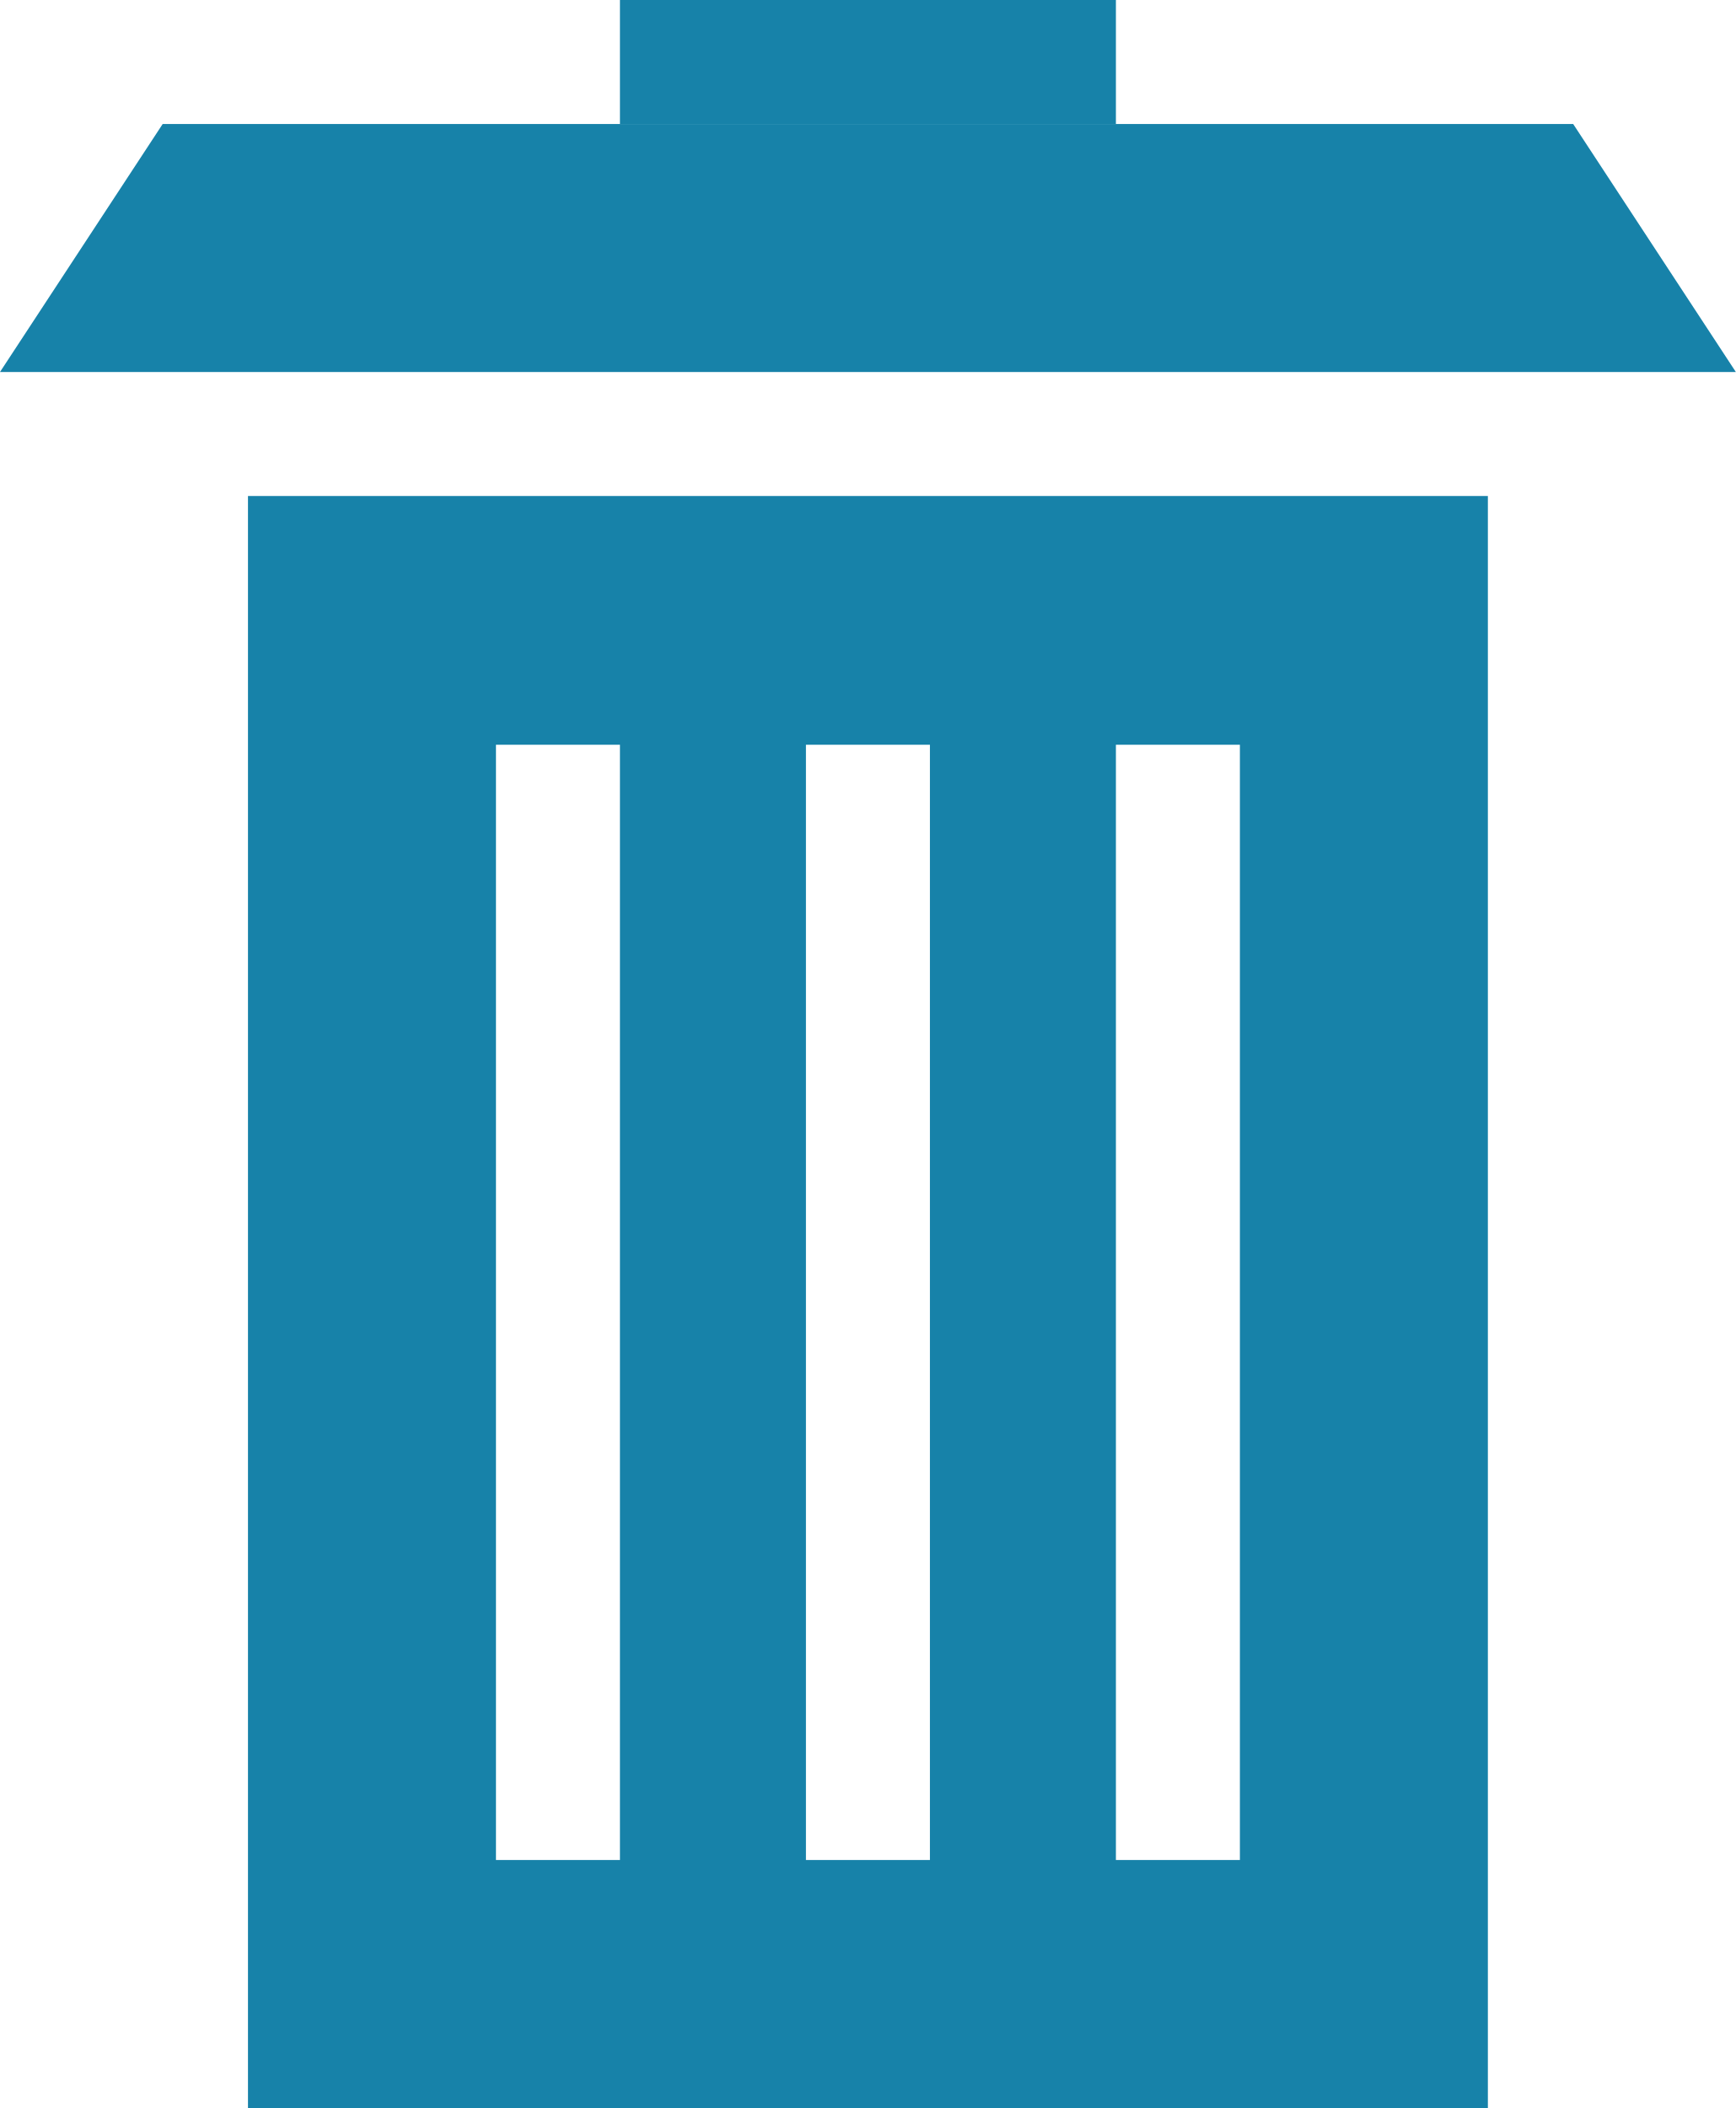
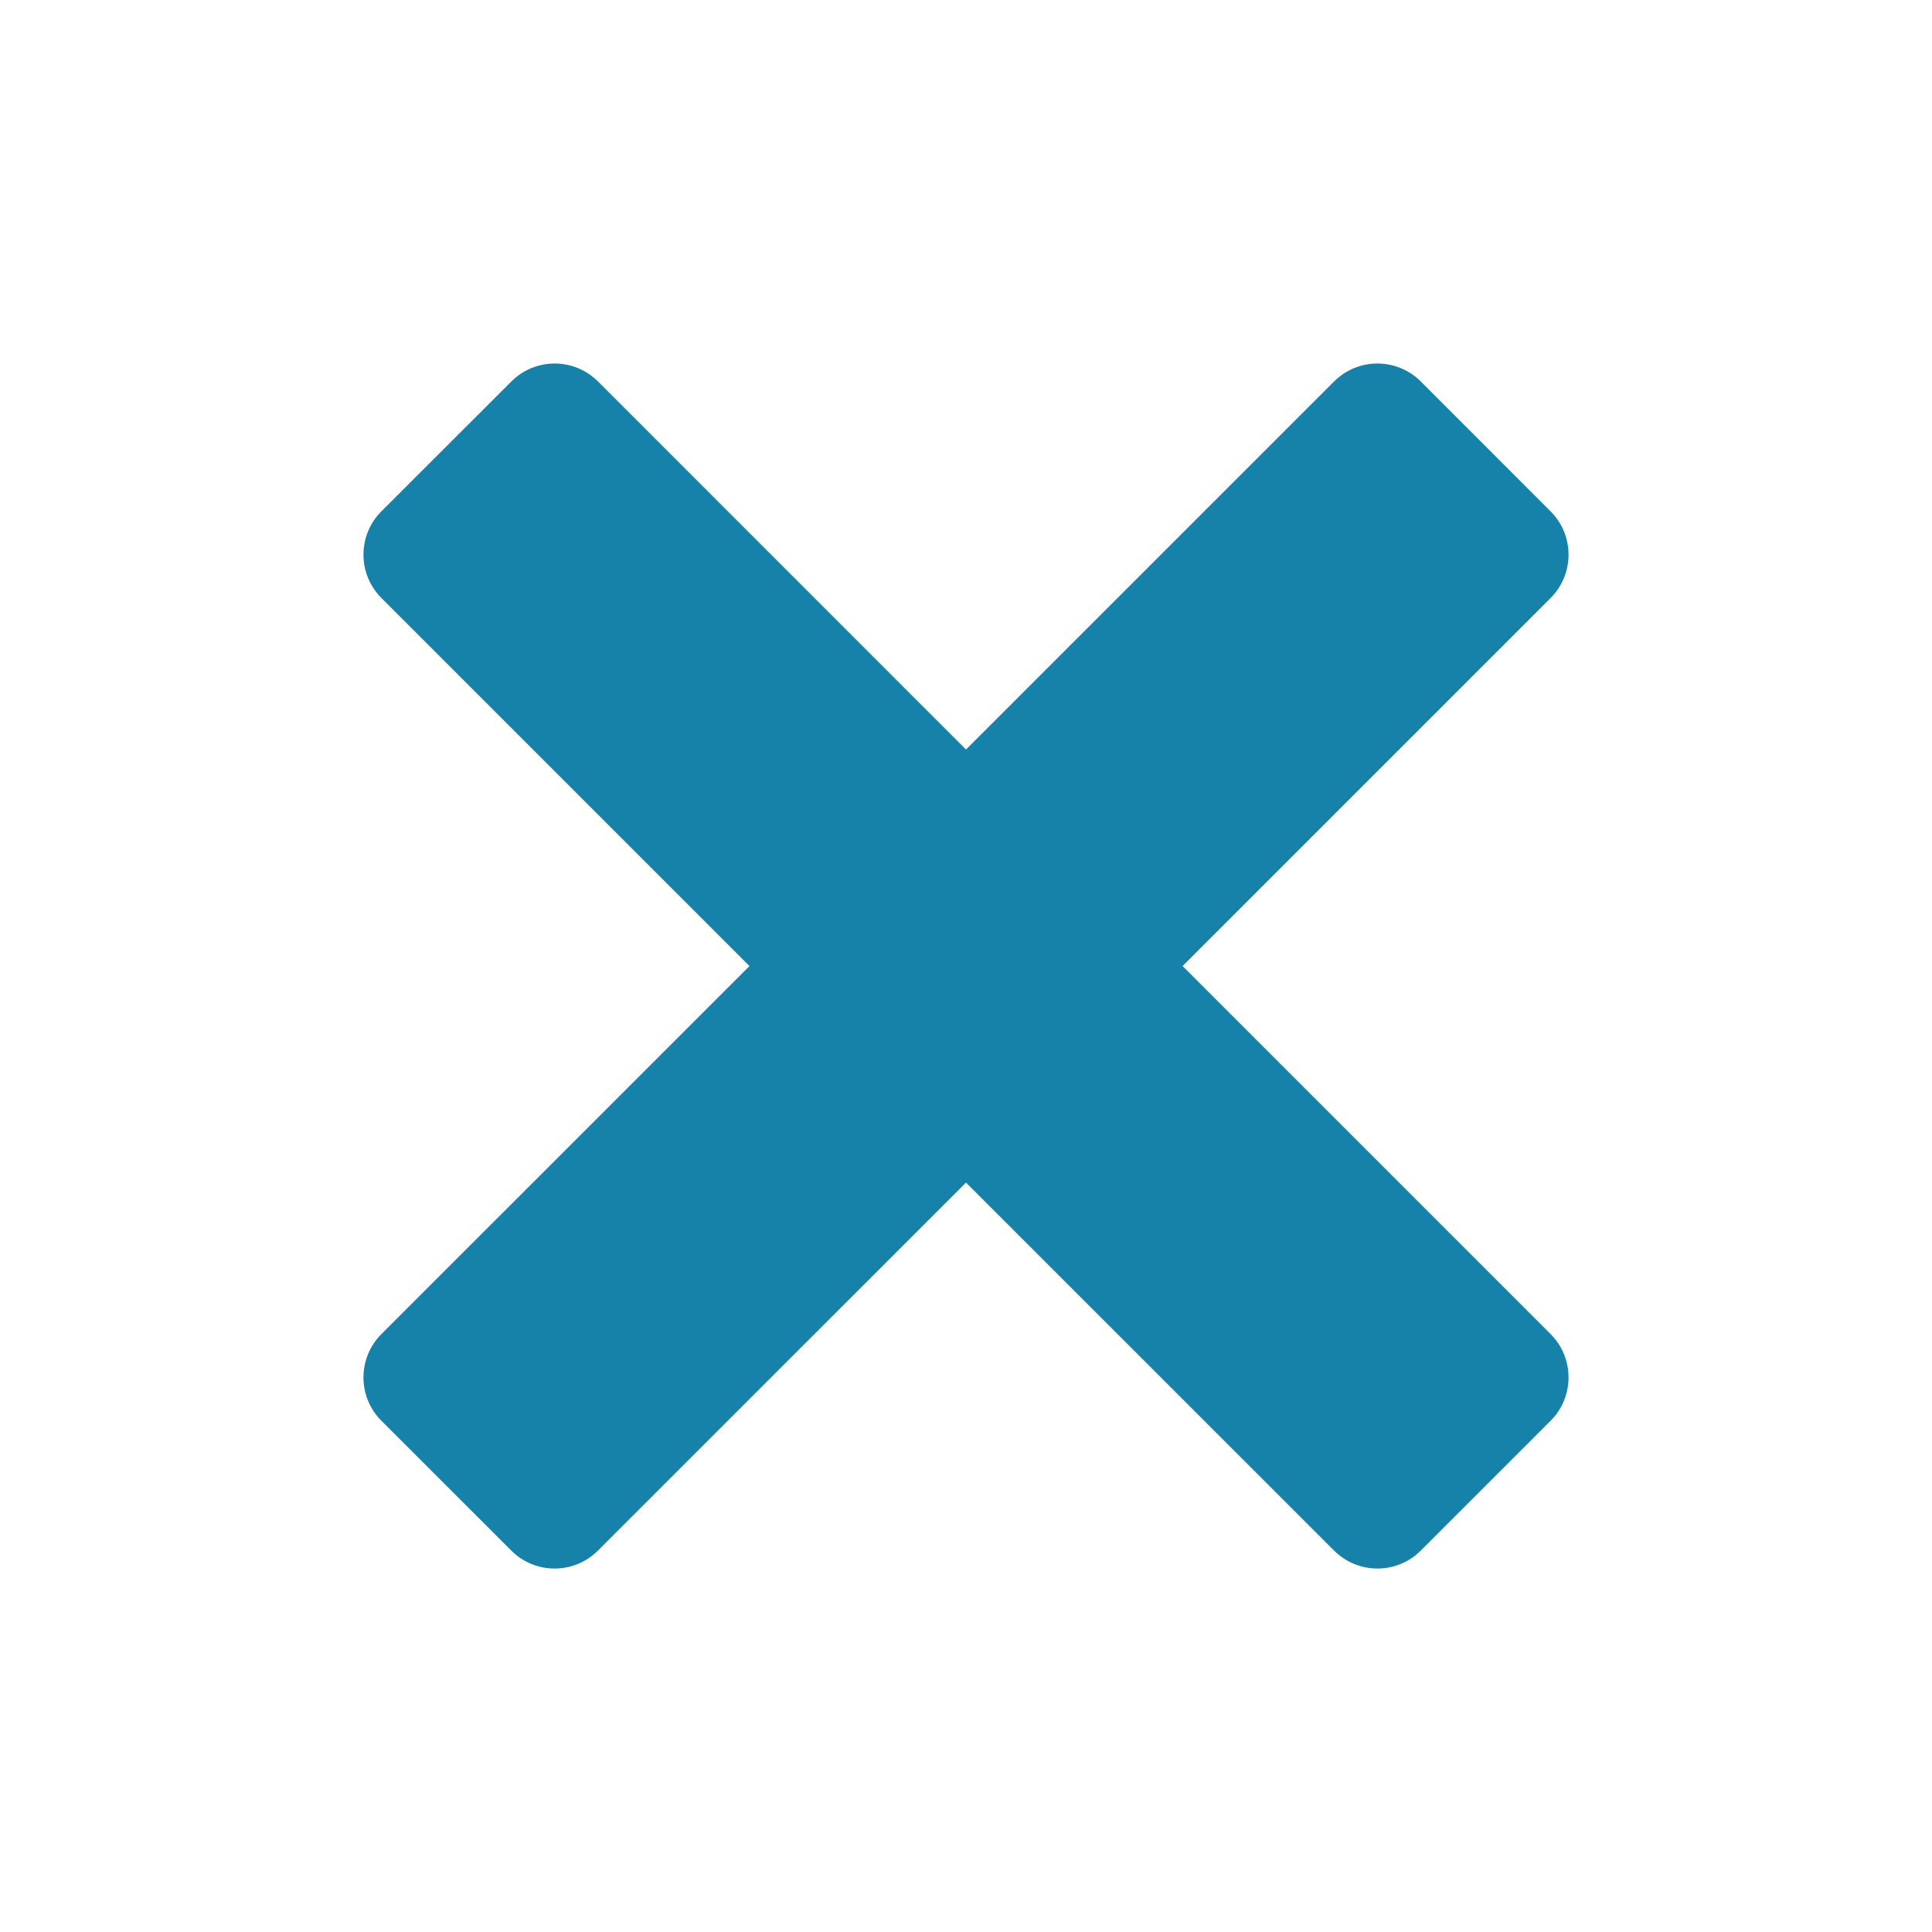
- <svg xmlns="http://www.w3.org/2000/svg" width="14px" height="17px" viewBox="0 0 14 17" fill="#1782A9">
-   <path d="M2,17 L12,17 L12,4 L2,4 L2,17 Z M4,6.006 L5,6.006 L5,15 L4,15 L4,6.006 Z M6.5,6.006 L7.5,6.006 L7.5,15 L6.5,15 L6.5,6.006 Z M9,6.006 L10,6.006 L10,15 L9,15 L9,6.006 Z" />
-   <path d="M14,3 L0,3 L1.312,1 L12.688,1 L14,3" />
-   <path d="M5,0 L9,0 L9,1 L5,1 L5,0 Z" />
+ <svg xmlns="http://www.w3.org/2000/svg" version="1.1" width="32" height="32" viewBox="0 0 32 32">
+   <path fill="#1782A9" d="M19.587 16.001l6.096 6.096c0.396 0.396 0.396 1.039 0 1.435l-2.151 2.151c-0.396 0.396-1.038 0.396-1.435 0l-6.097-6.096-6.097 6.096c-0.396 0.396-1.038 0.396-1.434 0l-2.152-2.151c-0.396-0.396-0.396-1.038 0-1.435l6.097-6.096-6.097-6.097c-0.396-0.396-0.396-1.039 0-1.435l2.153-2.151c0.396-0.396 1.038-0.396 1.434 0l6.096 6.097 6.097-6.097c0.396-0.396 1.038-0.396 1.435 0l2.151 2.152c0.396 0.396 0.396 1.038 0 1.435l-6.096 6.096z" />
</svg>
